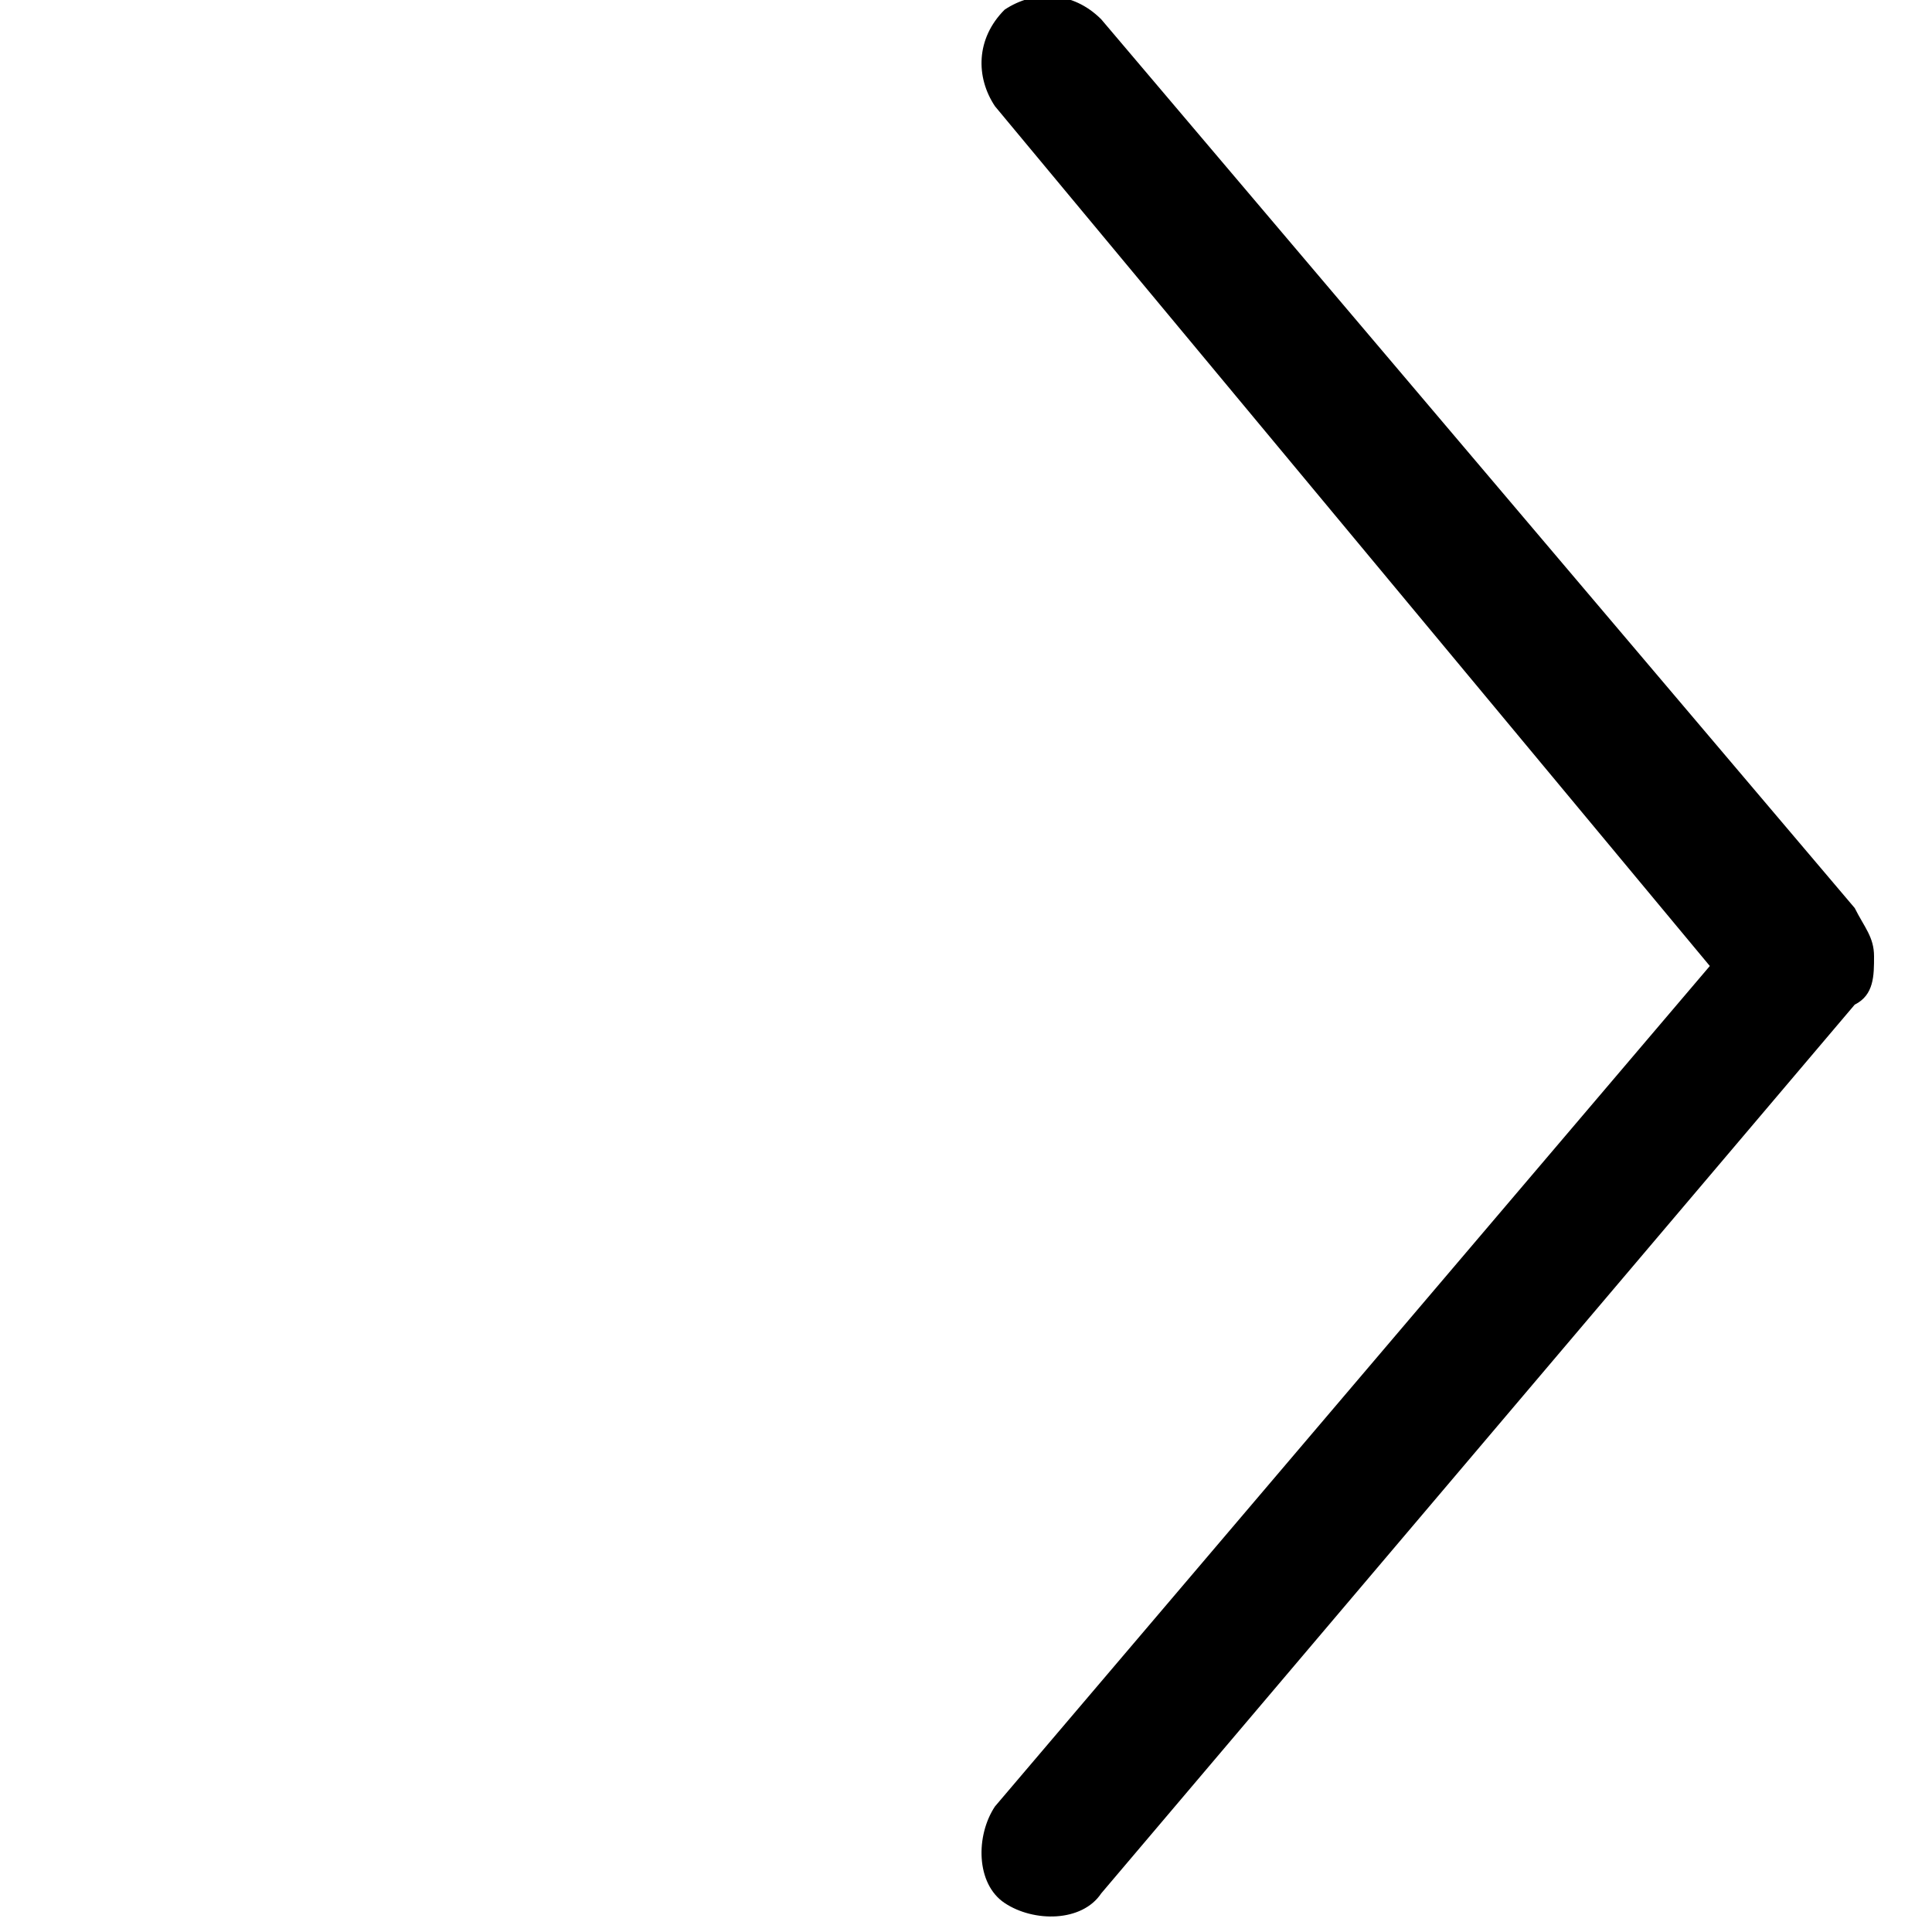
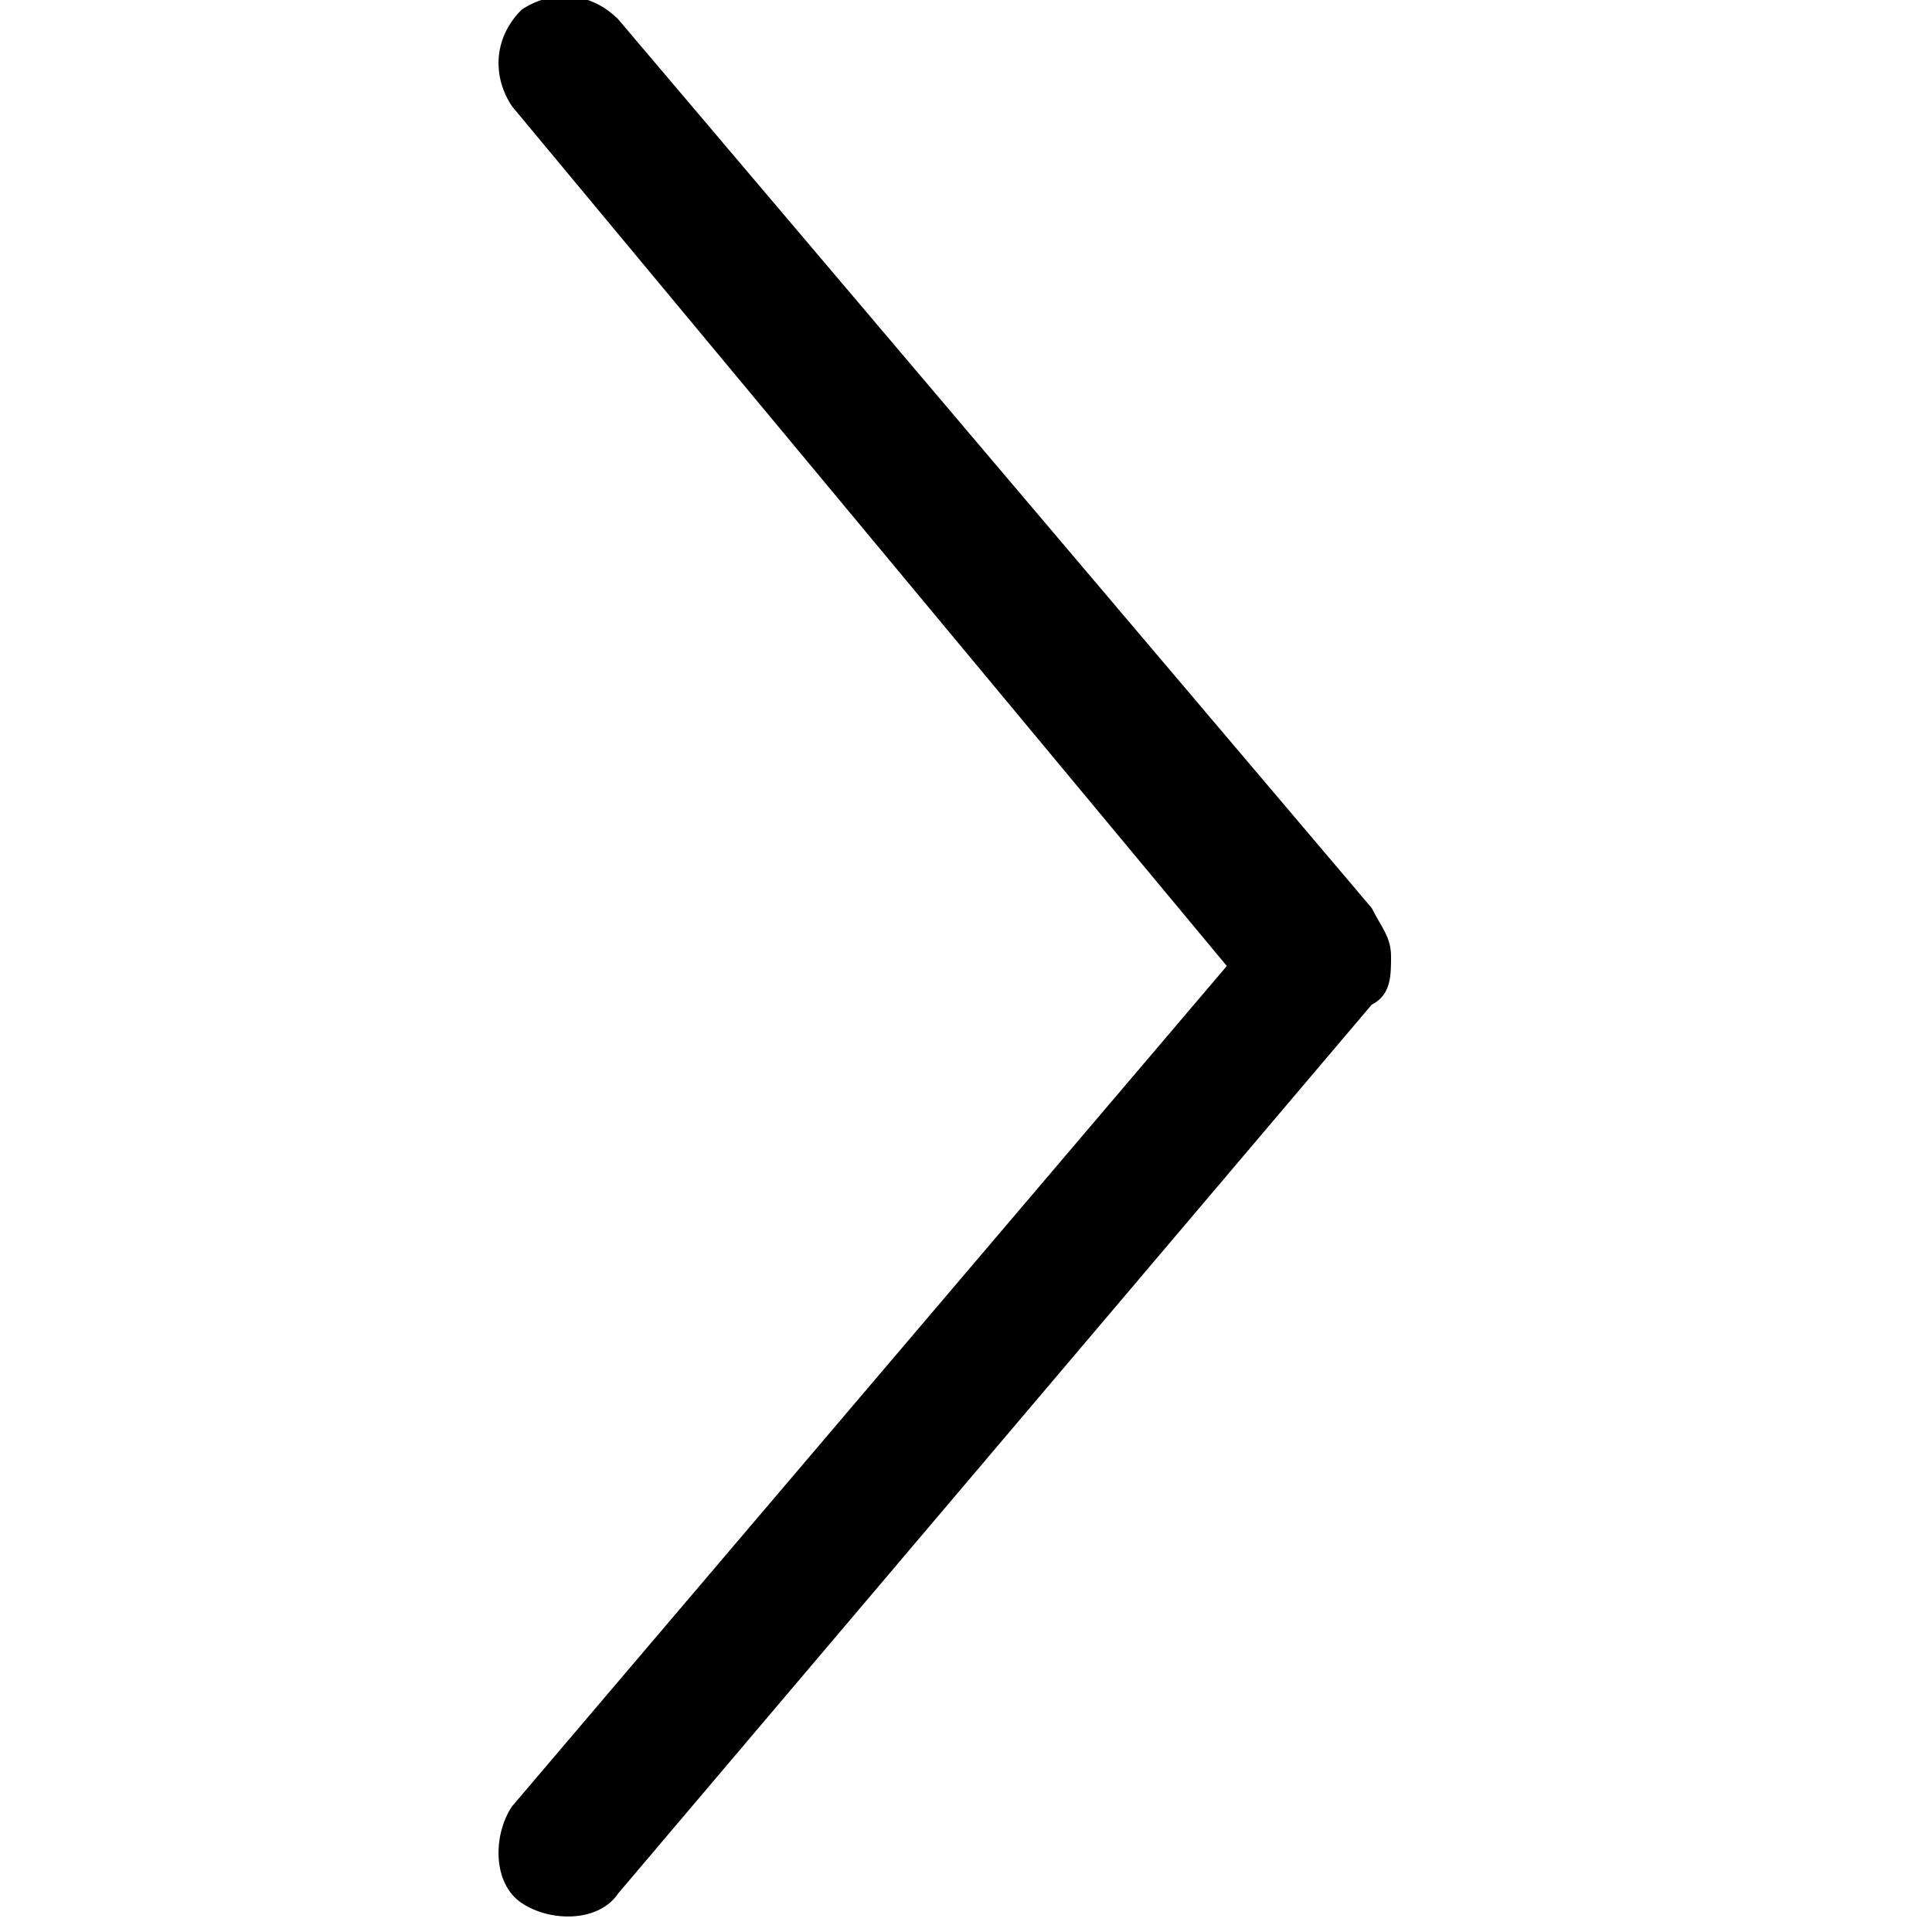
<svg xmlns="http://www.w3.org/2000/svg" version="1.1" id="Ebene_1" x="0px" y="0px" viewBox="0 0 20 20" enable-background="new 0 0 20 20" xml:space="preserve">
-   <path id="Arrow-Left" d="M17.7,10l-7.4-8.9c-0.2-0.3-0.2-0.7,0.1-1   c0.3-0.2,0.7-0.2,1,0.1l7.8,9.2c0.1,0.2,0.2,0.3,0.2,0.5c0,0.2,0,0.4-0.2,0.5l-7.8,9.2c-0.2,0.3-0.7,0.3-1,0.1   c-0.3-0.2-0.3-0.7-0.1-1L17.7,10z" />
+   <g id="Basic-Article">
+     <g id="Next" transform="translate(-19, -14)">
+       <g id="Fullscreen" transform="translate(14, 14)">
+         <rect id="Rectangle-471" x="5" fill="none" width="20" height="20">
+ 			</rect>
+         <path id="Arrow-Left" d="M17.7,10l-7.4-8.9c-0.2-0.3-0.2-0.7,0.1-1     c0.3-0.2,0.7-0.2,1,0.1l7.8,9.2c0.1,0.2,0.2,0.3,0.2,0.5c0,0.2,0,0.4-0.2,0.5l-7.8,9.2c-0.2,0.3-0.7,0.3-1,0.1     c-0.3-0.2-0.3-0.7-0.1-1L17.7,10z" />
+       </g>
+     </g>
+   </g>
</svg>
